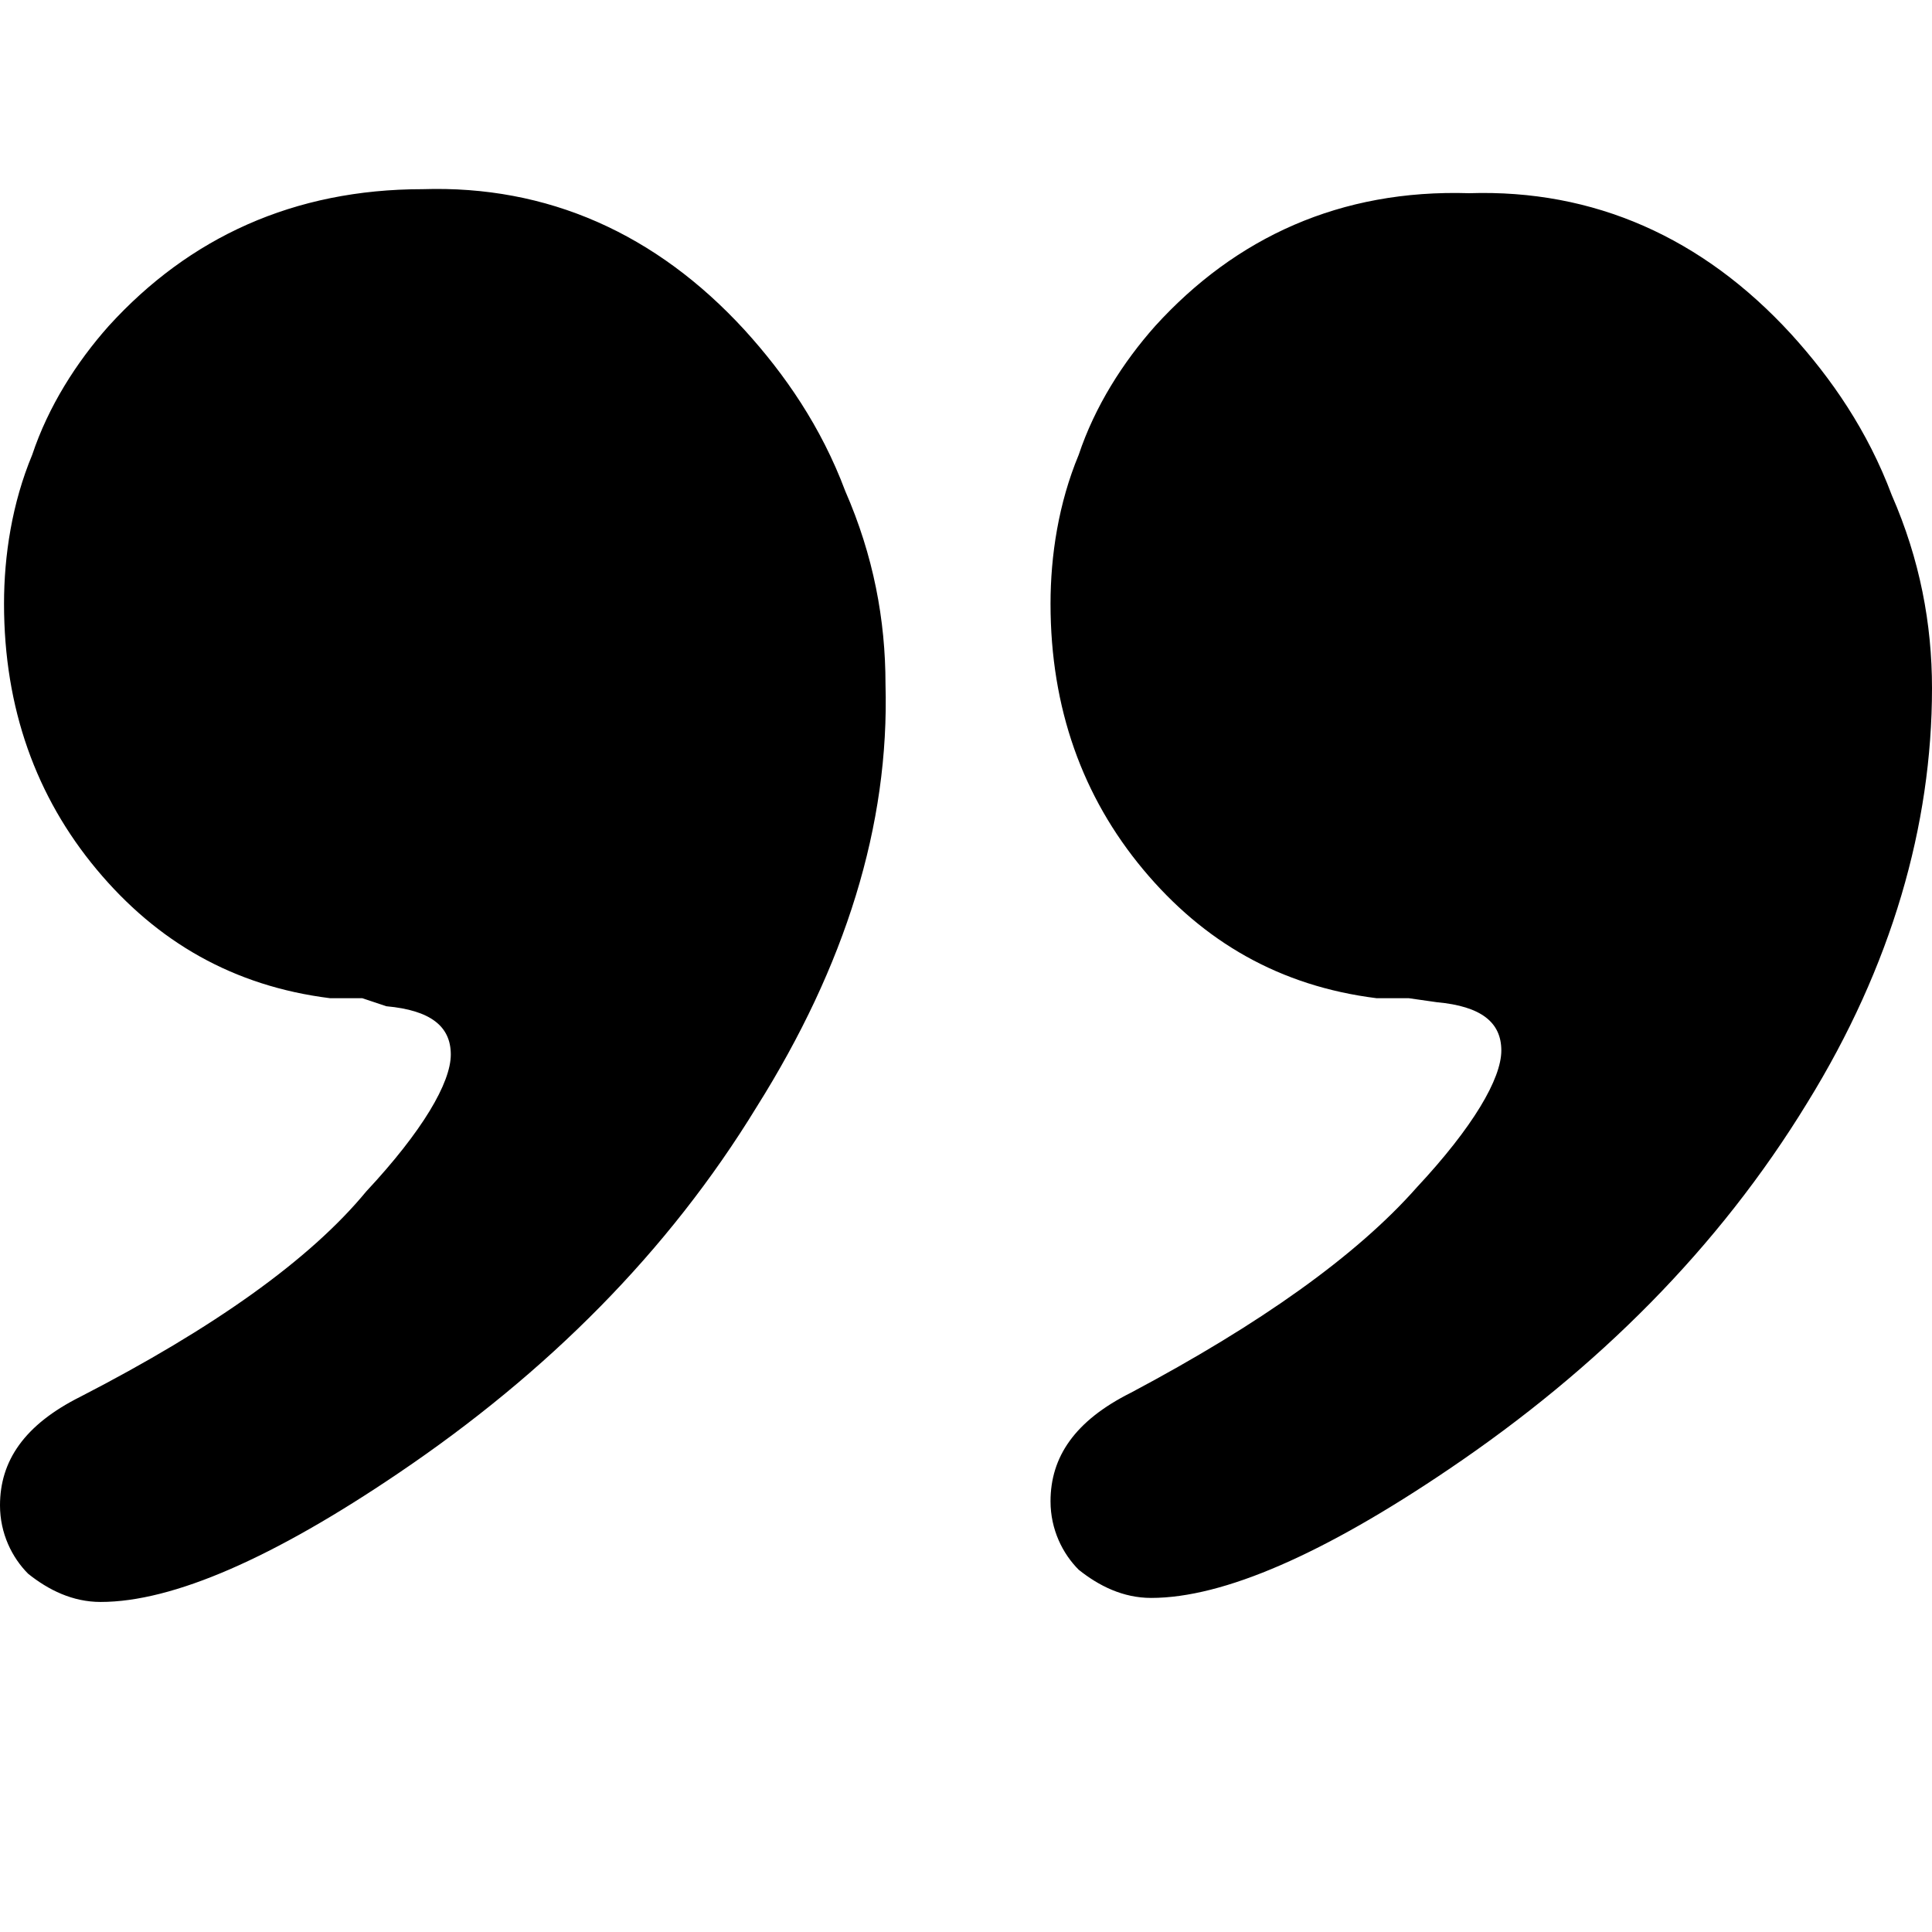
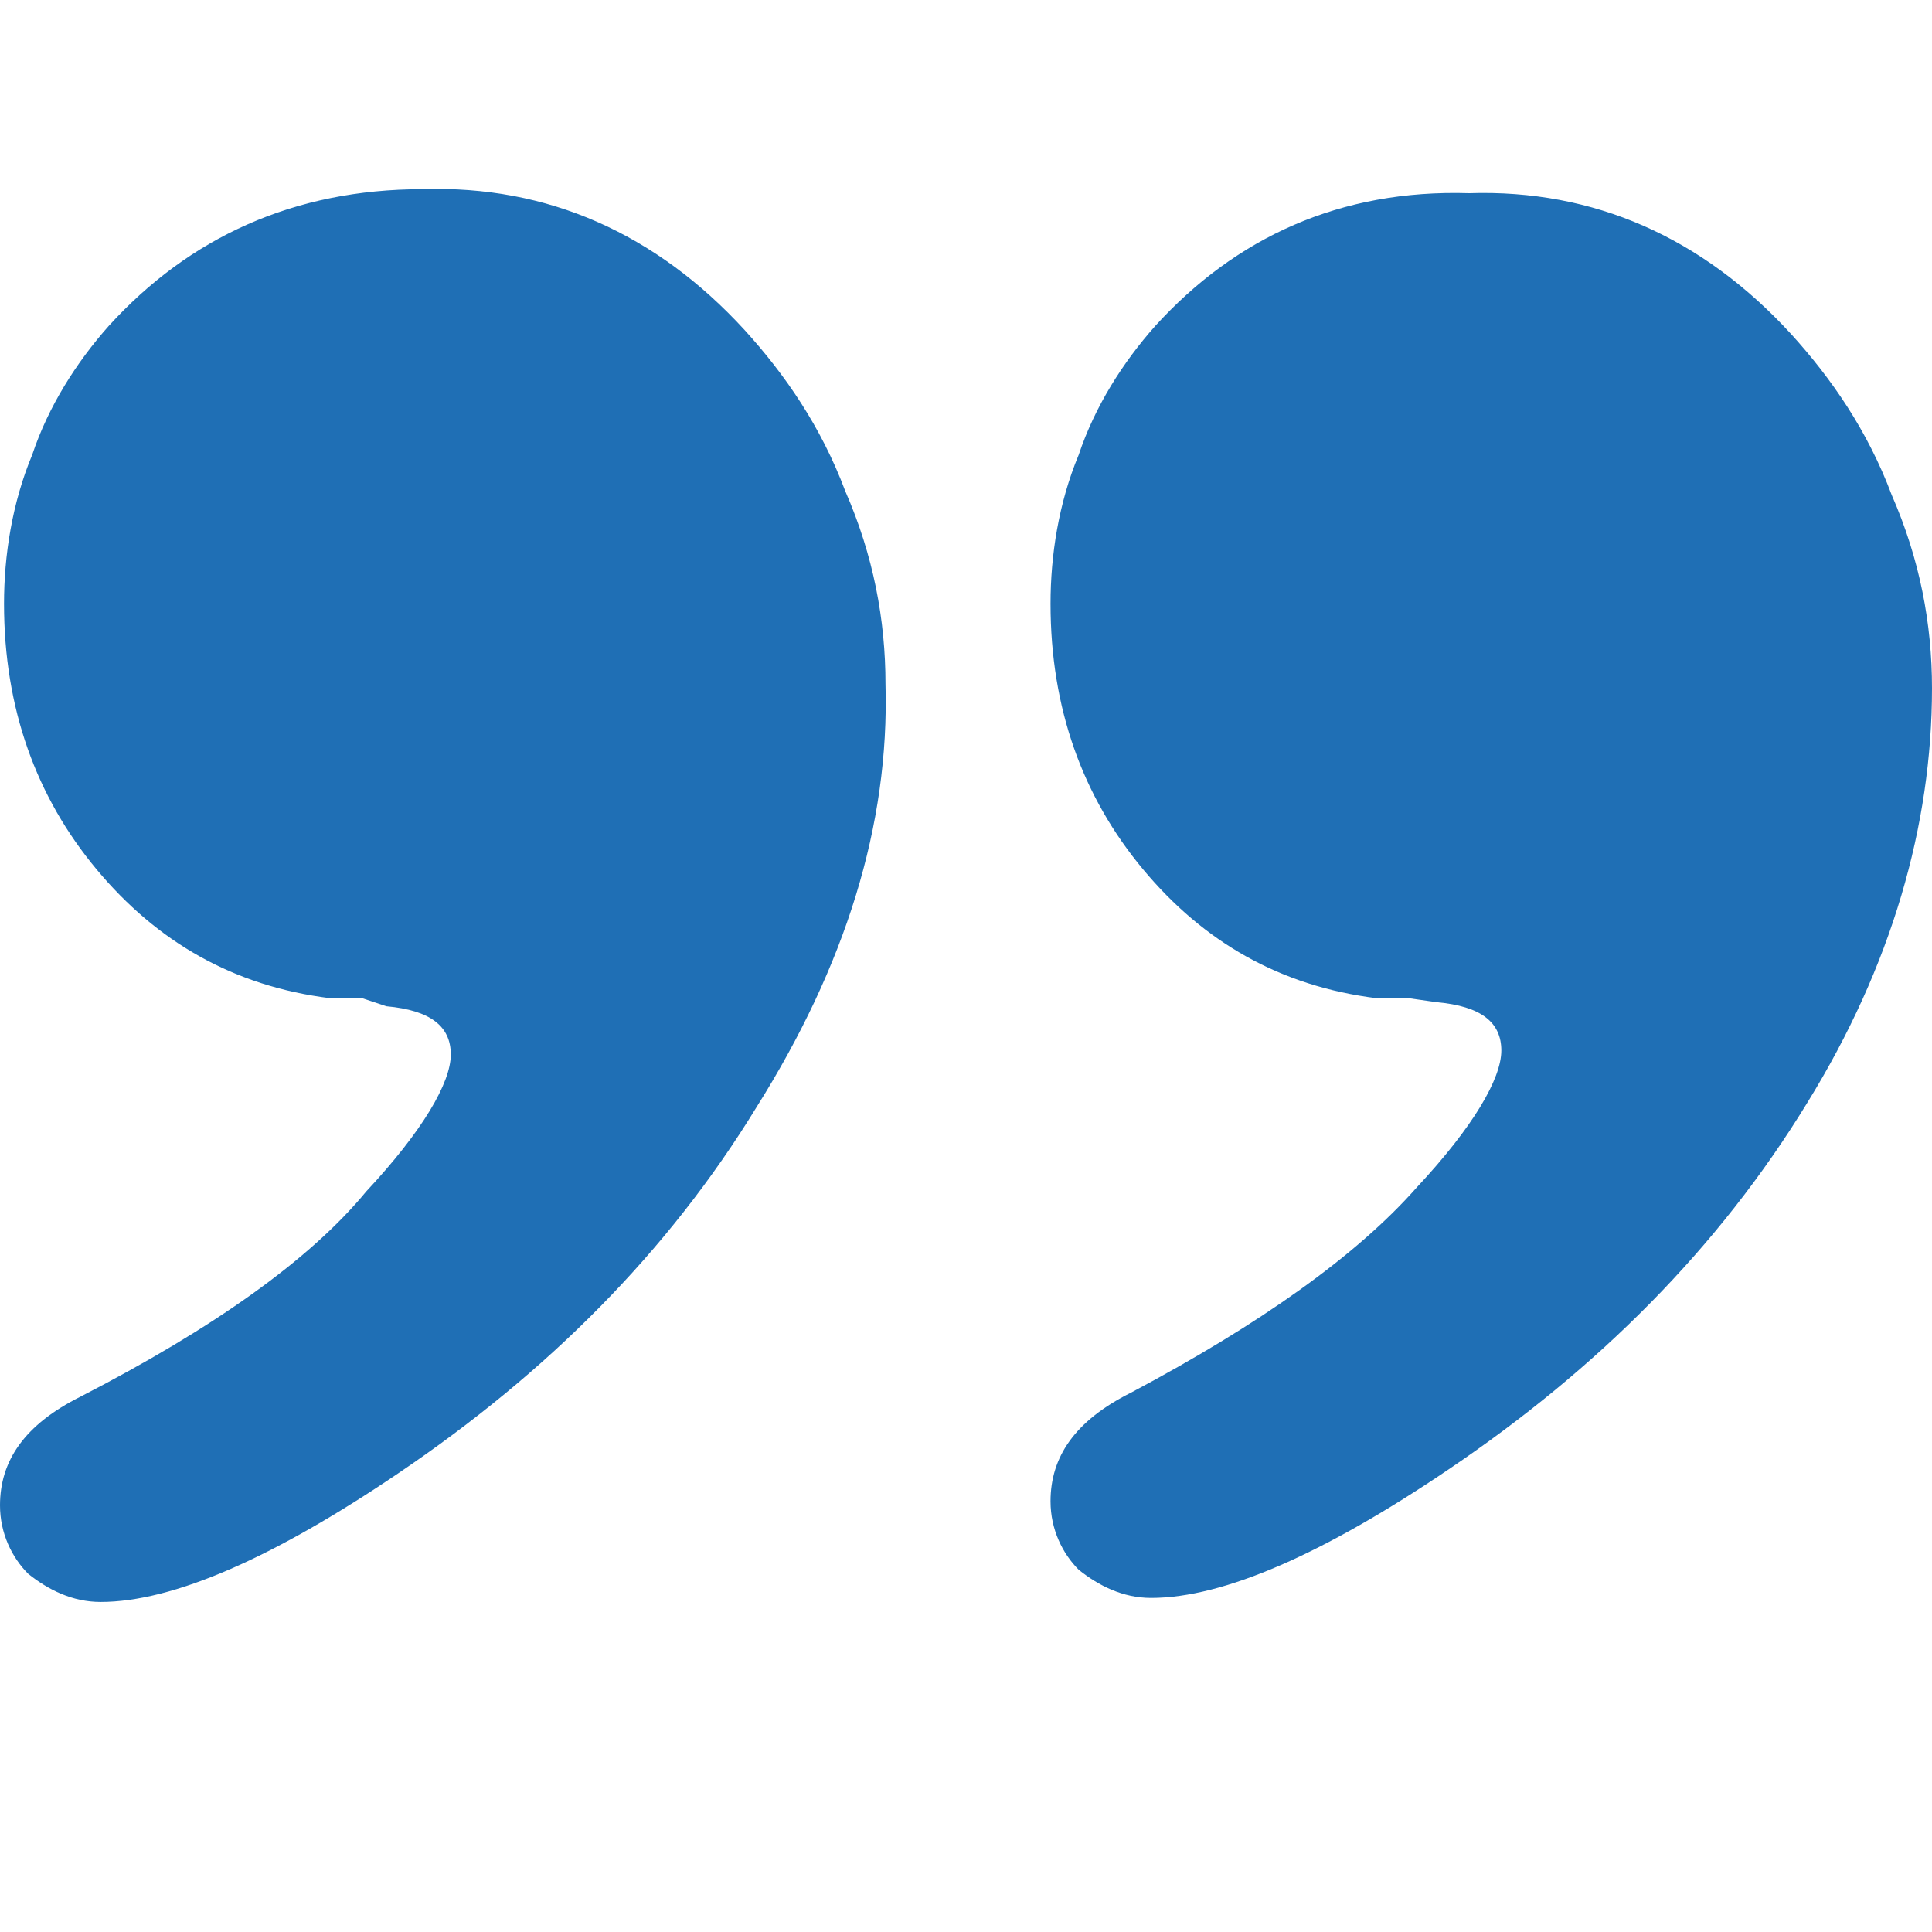
- <svg xmlns="http://www.w3.org/2000/svg" t="1538745668673" class="icon" style="" viewBox="0 0 1024 1024" version="1.1" p-id="26837" width="200" height="200">
+ <svg xmlns="http://www.w3.org/2000/svg" t="1538745668673" class="icon" style="fill: rgb(31, 111, 181)" viewBox="0 0 1024 1024" version="1.1" p-id="26837" width="200" height="200">
  <defs>
    <style type="text/css" />
  </defs>
  <path d="M57.6 172.8c-17.067 19.2-32 42.667-40.533 68.267C6.4 266.667 2.133 294.4 2.133 320c0 55.467 17.067 102.4 49.067 140.8 32 38.4 72.533 61.867 123.733 68.267H192l12.8 4.267c23.467 2.133 34.133 10.667 34.133 25.6s-14.933 40.533-44.8 72.533C164.267 667.733 113.067 704 42.667 740.267c-29.867 14.933-42.667 34.133-42.667 57.6 0 14.933 6.4 27.733 14.933 36.267 10.667 8.533 23.467 14.933 38.4 14.933 38.4 0 91.733-23.467 157.867-68.267 78.933-53.333 142.933-117.333 189.867-194.133C448 512 471.467 437.333 469.333 362.667c0-34.133-6.4-68.267-21.333-102.4-12.8-34.133-32-61.867-53.333-85.333-46.933-51.2-104.533-76.8-170.667-74.667-68.267 0-123.733 25.6-166.4 72.533zM612.267 172.8c-17.067 19.2-32 42.667-40.533 68.267-10.667 25.6-14.933 53.333-14.933 78.933 0 55.467 17.067 102.4 49.067 140.8 32 38.4 72.533 61.867 123.733 68.267h17.067l14.933 2.133c23.467 2.133 34.133 10.667 34.133 25.6s-14.933 40.533-44.8 72.533c-32 36.267-83.2 72.533-151.467 108.8-29.867 14.933-42.667 34.133-42.667 57.6 0 14.933 6.4 27.733 14.933 36.267 10.667 8.533 23.467 14.933 38.4 14.933 38.4 0 91.733-23.467 157.867-68.267 78.933-53.333 142.933-117.333 189.867-194.133C1002.667 512 1024 437.333 1024 364.8c0-34.133-6.4-68.267-21.333-102.4-12.8-34.133-32-61.867-53.333-85.333-46.933-51.2-104.533-76.8-170.667-74.667-68.267-2.133-123.733 23.467-166.4 70.4z" fill="" p-id="26838" />
</svg>
